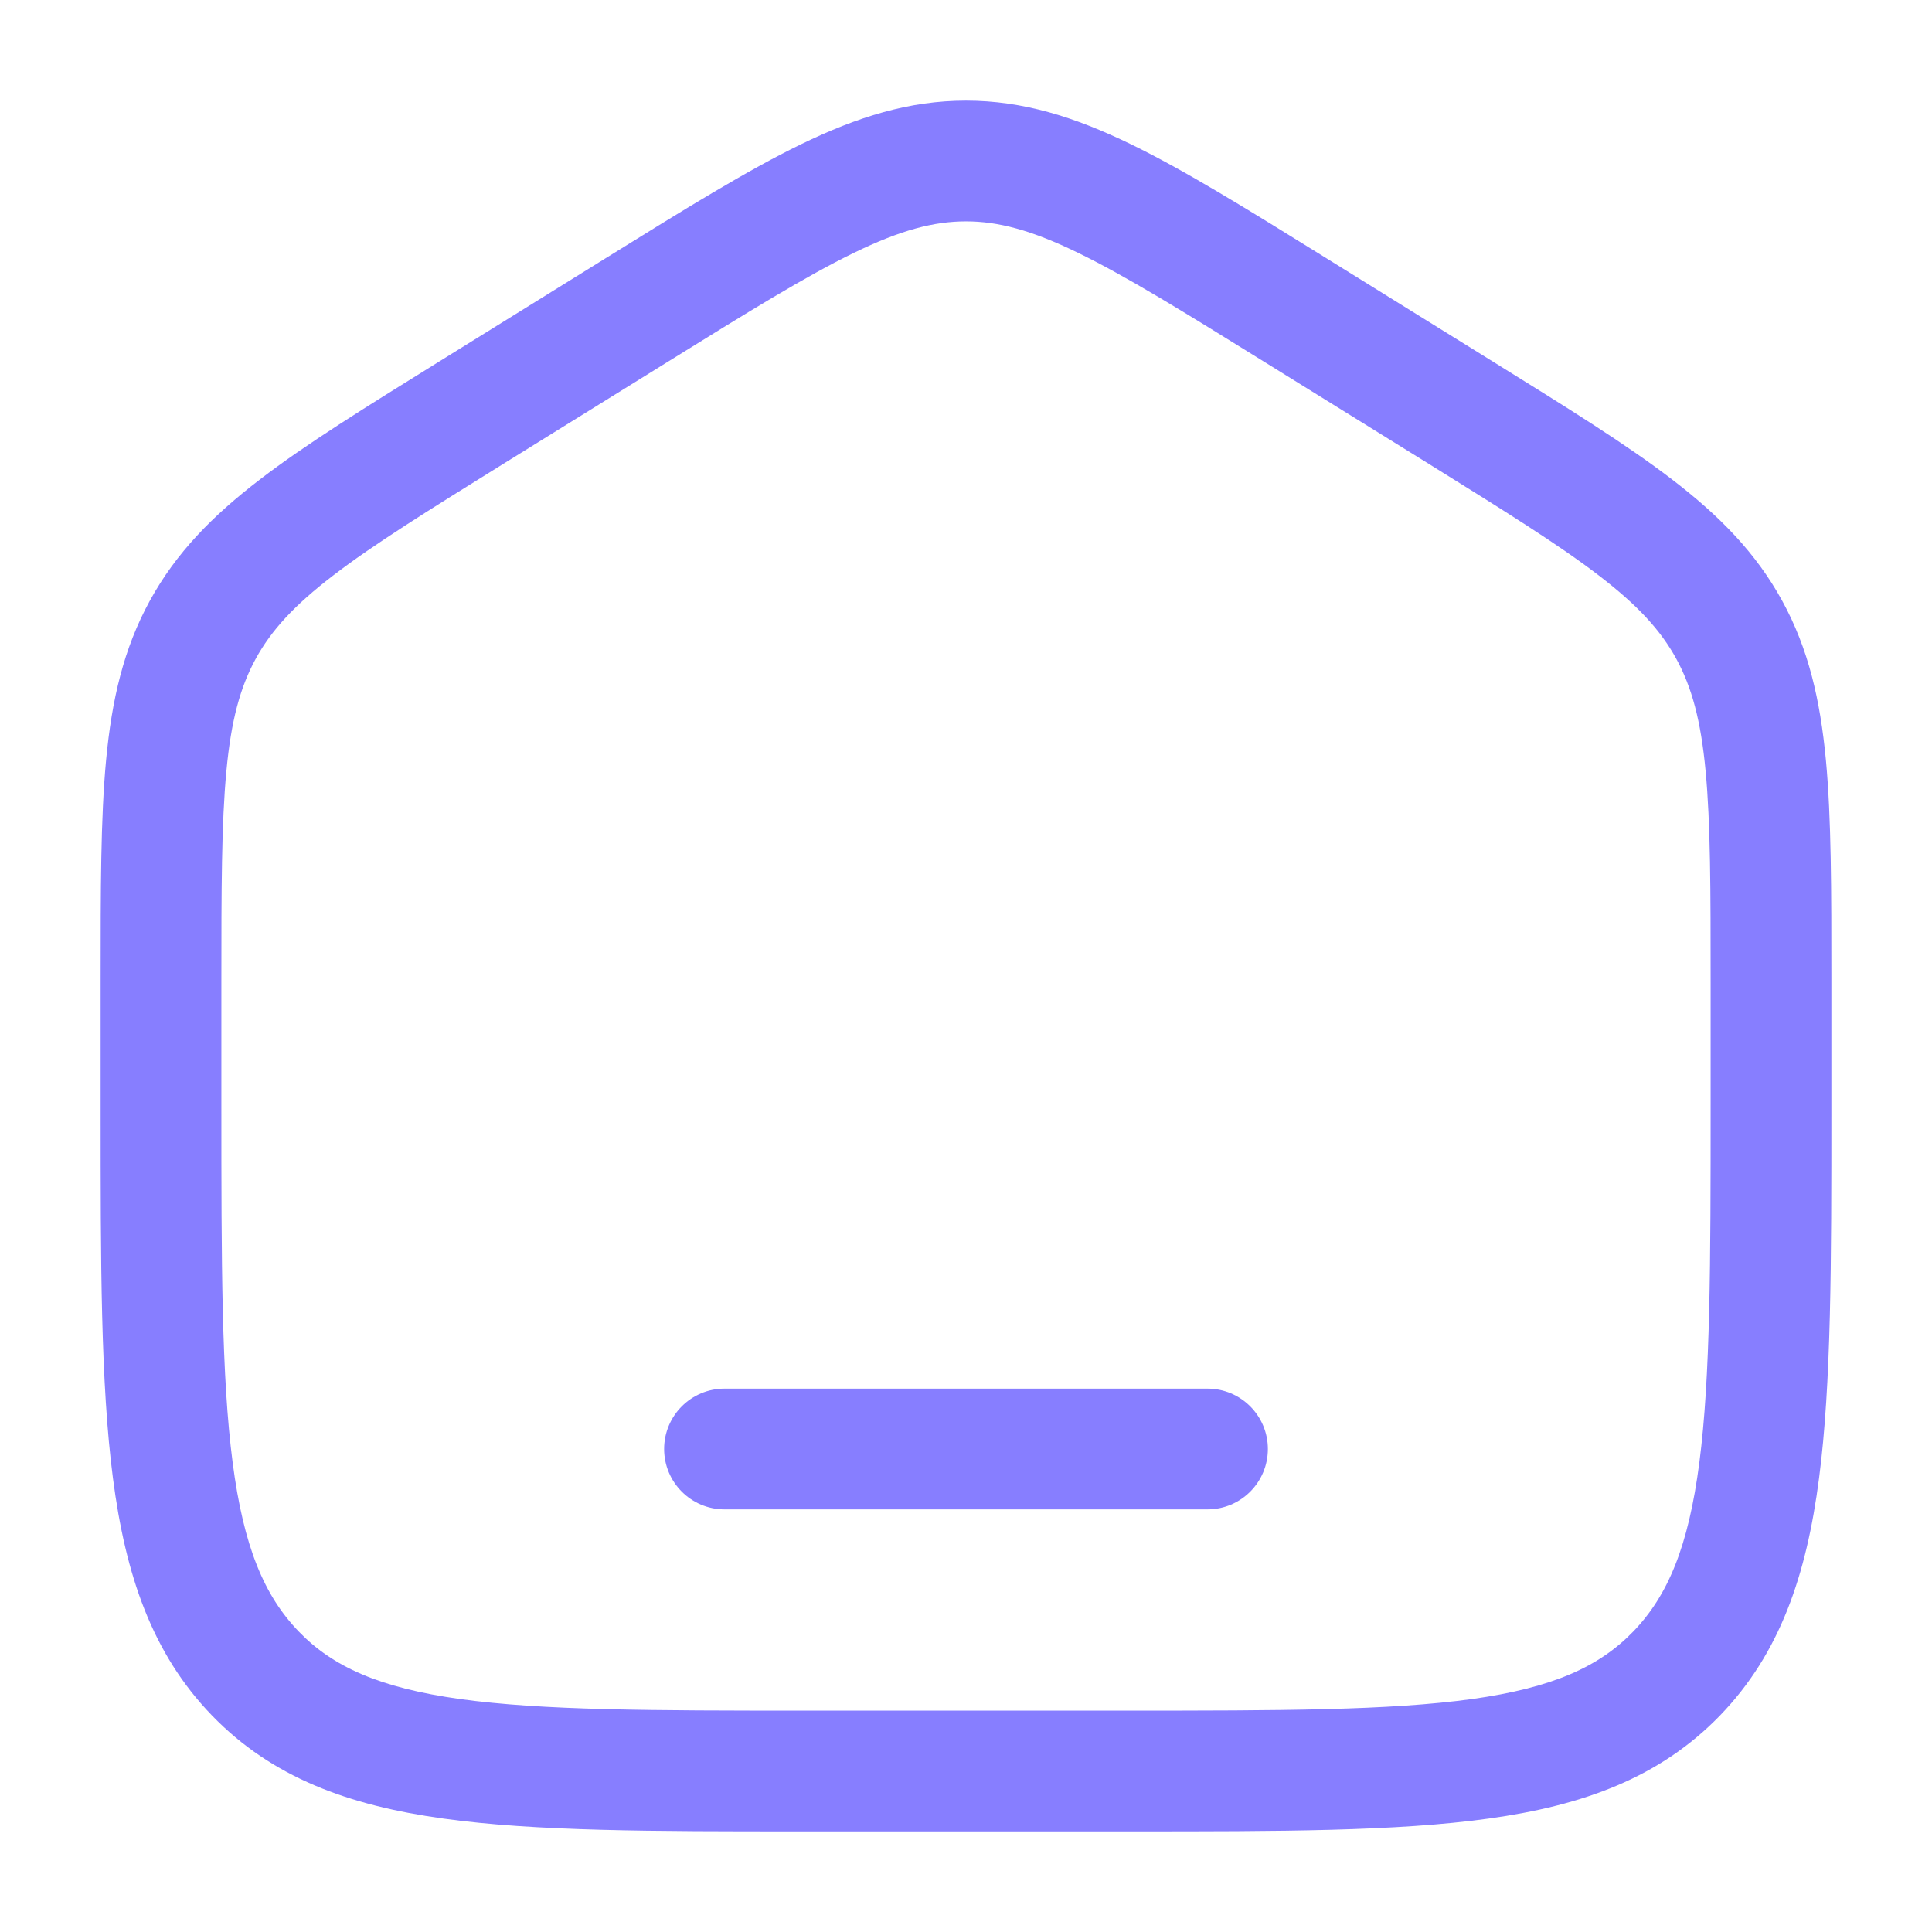
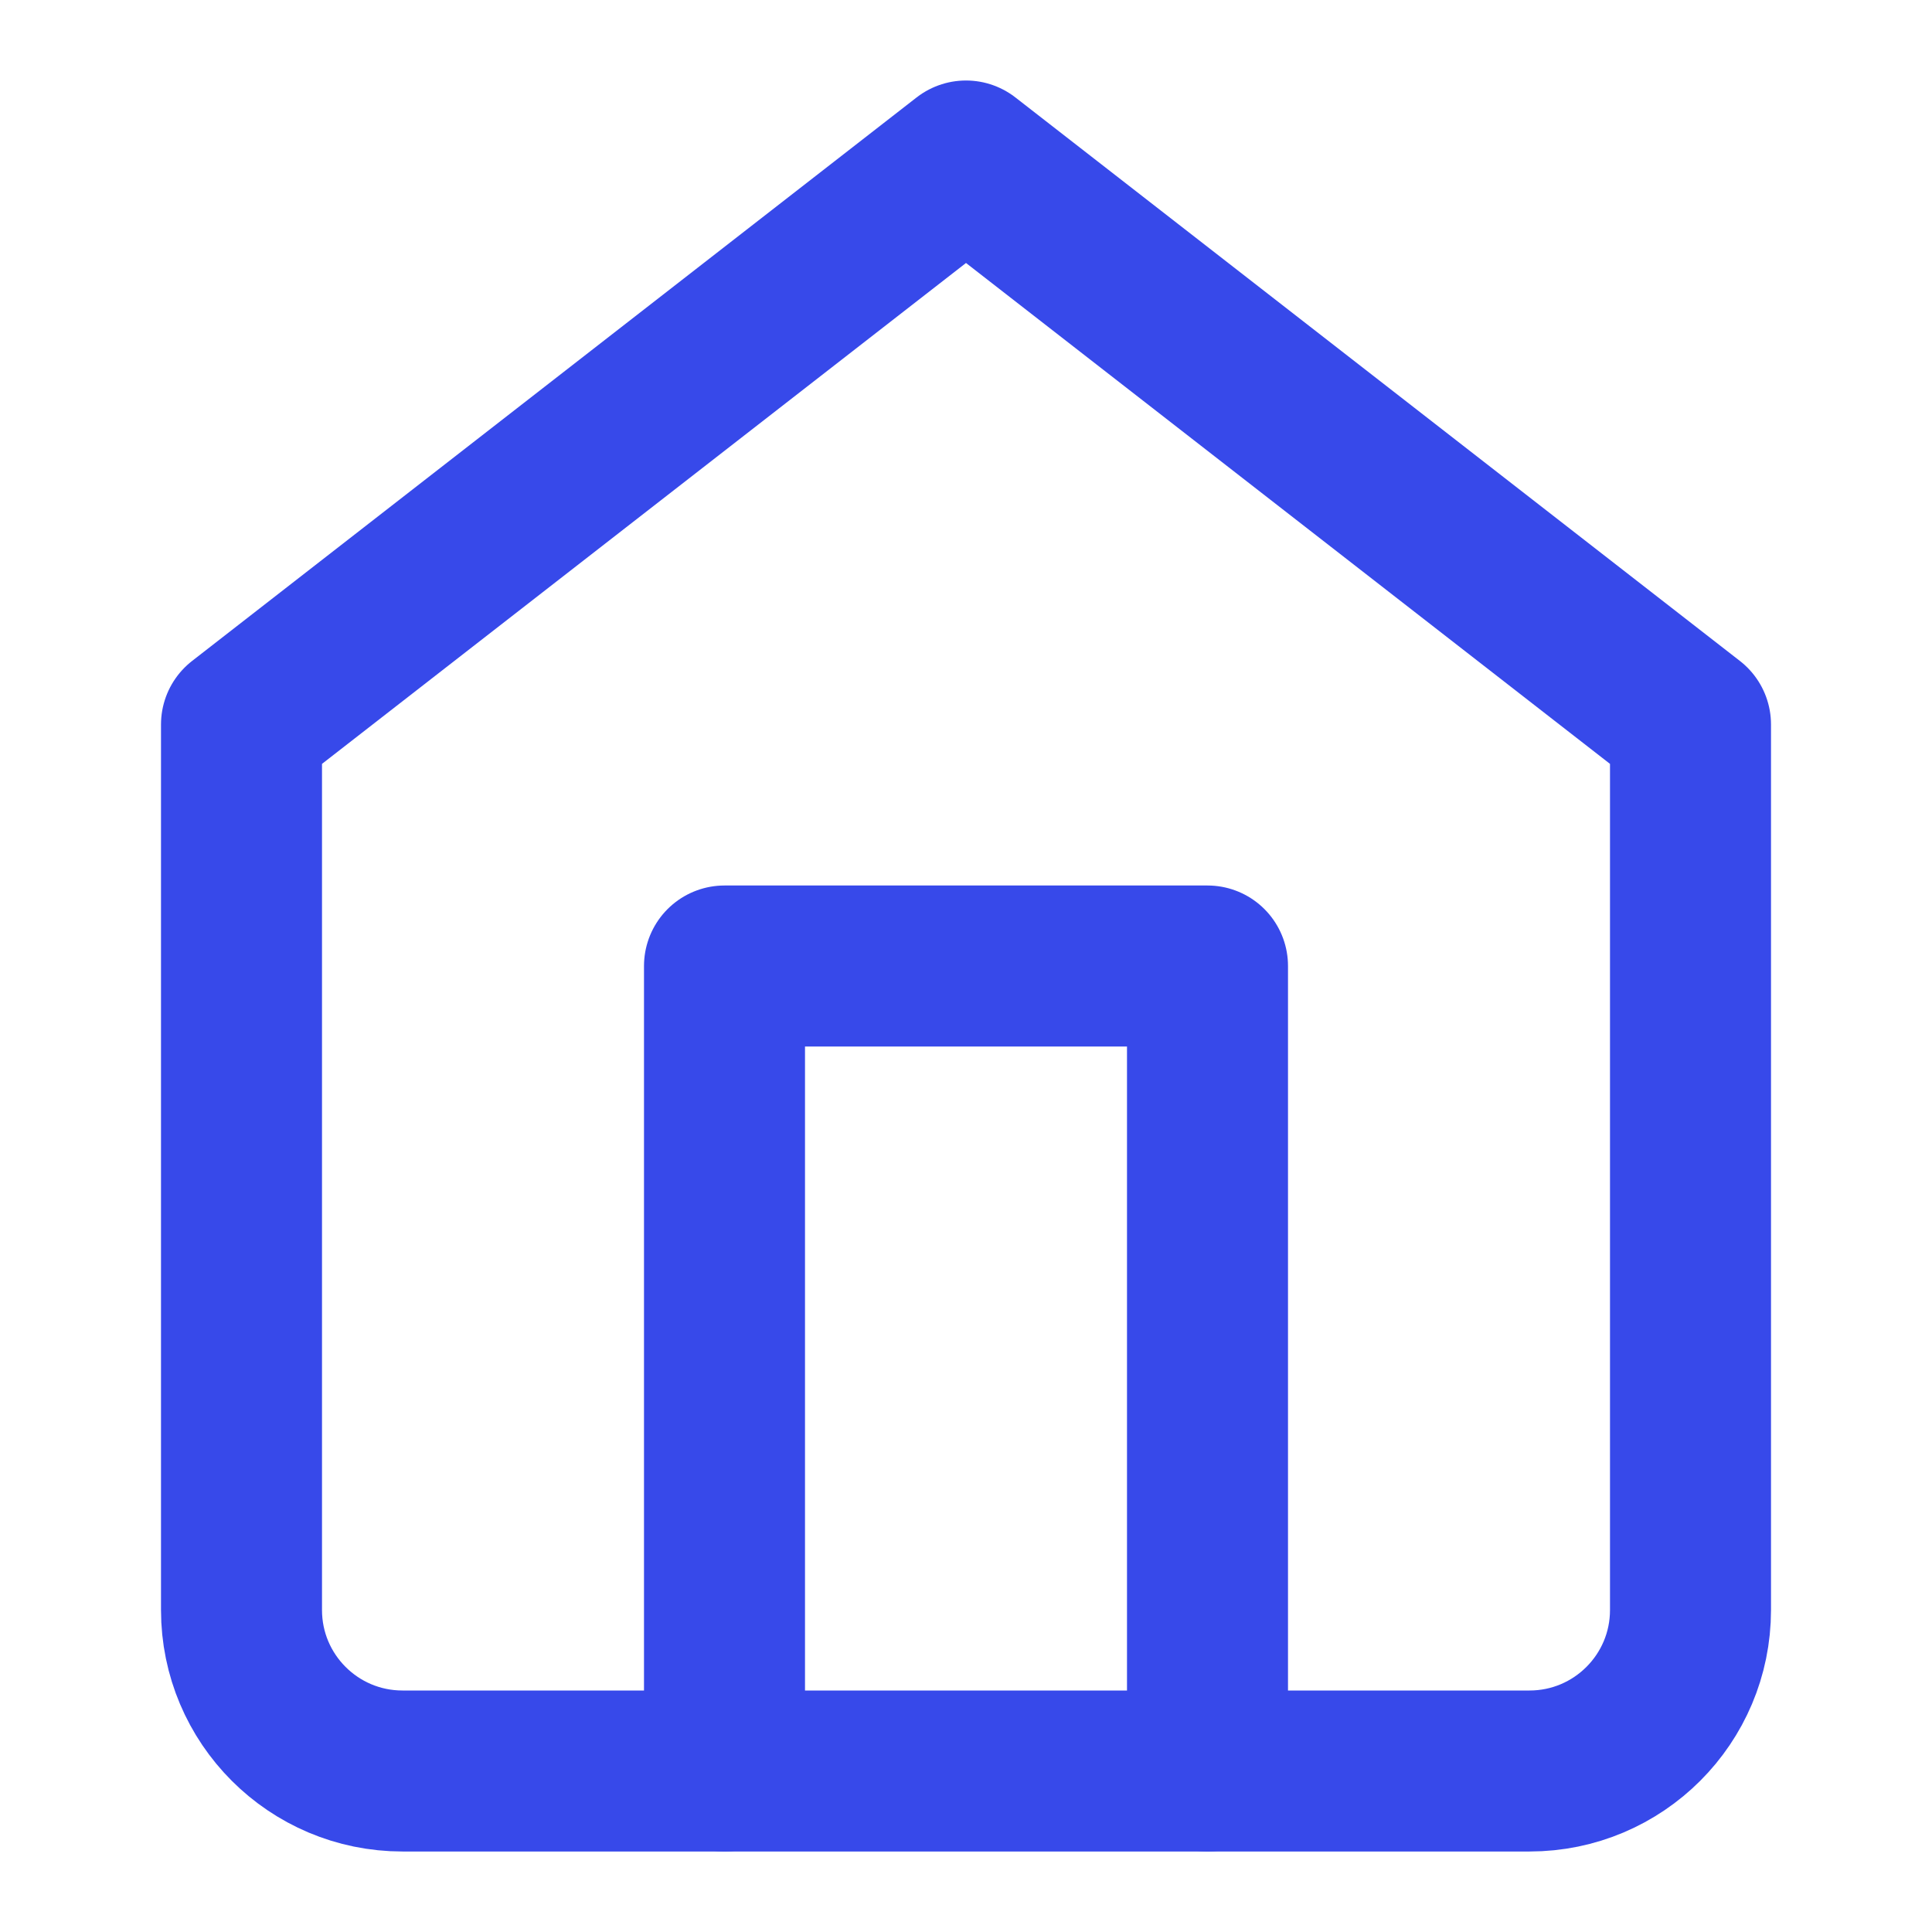
- <svg xmlns="http://www.w3.org/2000/svg" width="24" height="24" viewBox="0 0 24 24" fill="none">
-   <path d="M9 17.25C8.586 17.25 8.25 17.586 8.25 18C8.25 18.414 8.586 18.75 9 18.75H15C15.414 18.75 15.75 18.414 15.75 18C15.75 17.586 15.414 17.25 15 17.25H9Z" fill="#877EFF" />
-   <path fill-rule="evenodd" clip-rule="evenodd" d="M12 1.25C11.292 1.25 10.649 1.453 9.951 1.792C9.276 2.12 8.496 2.604 7.523 3.208L5.456 4.491C4.535 5.063 3.797 5.52 3.229 5.956C2.64 6.407 2.188 6.866 1.861 7.463C1.535 8.058 1.389 8.692 1.318 9.441C1.25 10.166 1.25 11.054 1.25 12.167V13.78C1.25 15.684 1.25 17.187 1.403 18.362C1.559 19.567 1.889 20.54 2.632 21.309C3.38 22.082 4.33 22.428 5.508 22.591C6.648 22.75 8.106 22.75 9.942 22.75H14.058C15.894 22.75 17.352 22.75 18.492 22.591C19.669 22.428 20.62 22.082 21.368 21.309C22.111 20.54 22.441 19.567 22.597 18.362C22.75 17.187 22.75 15.684 22.75 13.78V12.167C22.75 11.054 22.75 10.166 22.682 9.441C22.611 8.692 22.465 8.058 22.139 7.463C21.812 6.866 21.36 6.407 20.771 5.956C20.203 5.52 19.465 5.063 18.544 4.491L16.477 3.208C15.504 2.604 14.724 2.12 14.049 1.792C13.351 1.453 12.708 1.25 12 1.25ZM8.28 4.504C9.295 3.874 10.009 3.432 10.607 3.141C11.188 2.858 11.6 2.75 12 2.75C12.4 2.75 12.812 2.858 13.393 3.141C13.991 3.432 14.705 3.874 15.72 4.504L17.721 5.745C18.681 6.342 19.356 6.761 19.859 7.147C20.349 7.522 20.63 7.831 20.823 8.183C21.016 8.536 21.129 8.949 21.188 9.581C21.249 10.229 21.25 11.046 21.25 12.204V13.725C21.25 15.696 21.248 17.101 21.11 18.168C20.974 19.216 20.717 19.824 20.289 20.267C19.865 20.706 19.287 20.966 18.286 21.106C17.26 21.248 15.908 21.25 14 21.25H10C8.092 21.25 6.74 21.248 5.714 21.106C4.713 20.966 4.135 20.706 3.711 20.267C3.283 19.824 3.026 19.216 2.89 18.168C2.751 17.101 2.75 15.696 2.75 13.725V12.204C2.75 11.046 2.751 10.229 2.812 9.581C2.871 8.949 2.984 8.536 3.177 8.183C3.37 7.831 3.651 7.522 4.141 7.147C4.644 6.761 5.319 6.342 6.28 5.745L8.28 4.504Z" fill="#877EFF" />
+ <svg xmlns="http://www.w3.org/2000/svg" width="24" height="24" viewBox="0 0 24 24" fill="none" stroke="#3749ea" stroke-width="2" stroke-linecap="round" stroke-linejoin="round" class="lucide lucide-home">
+   <path d="m3 9 9-7 9 7v11a2 2 0 0 1-2 2H5a2 2 0 0 1-2-2z" />
+   <polyline points="9 22 9 12 15 12 15 22" />
</svg>
